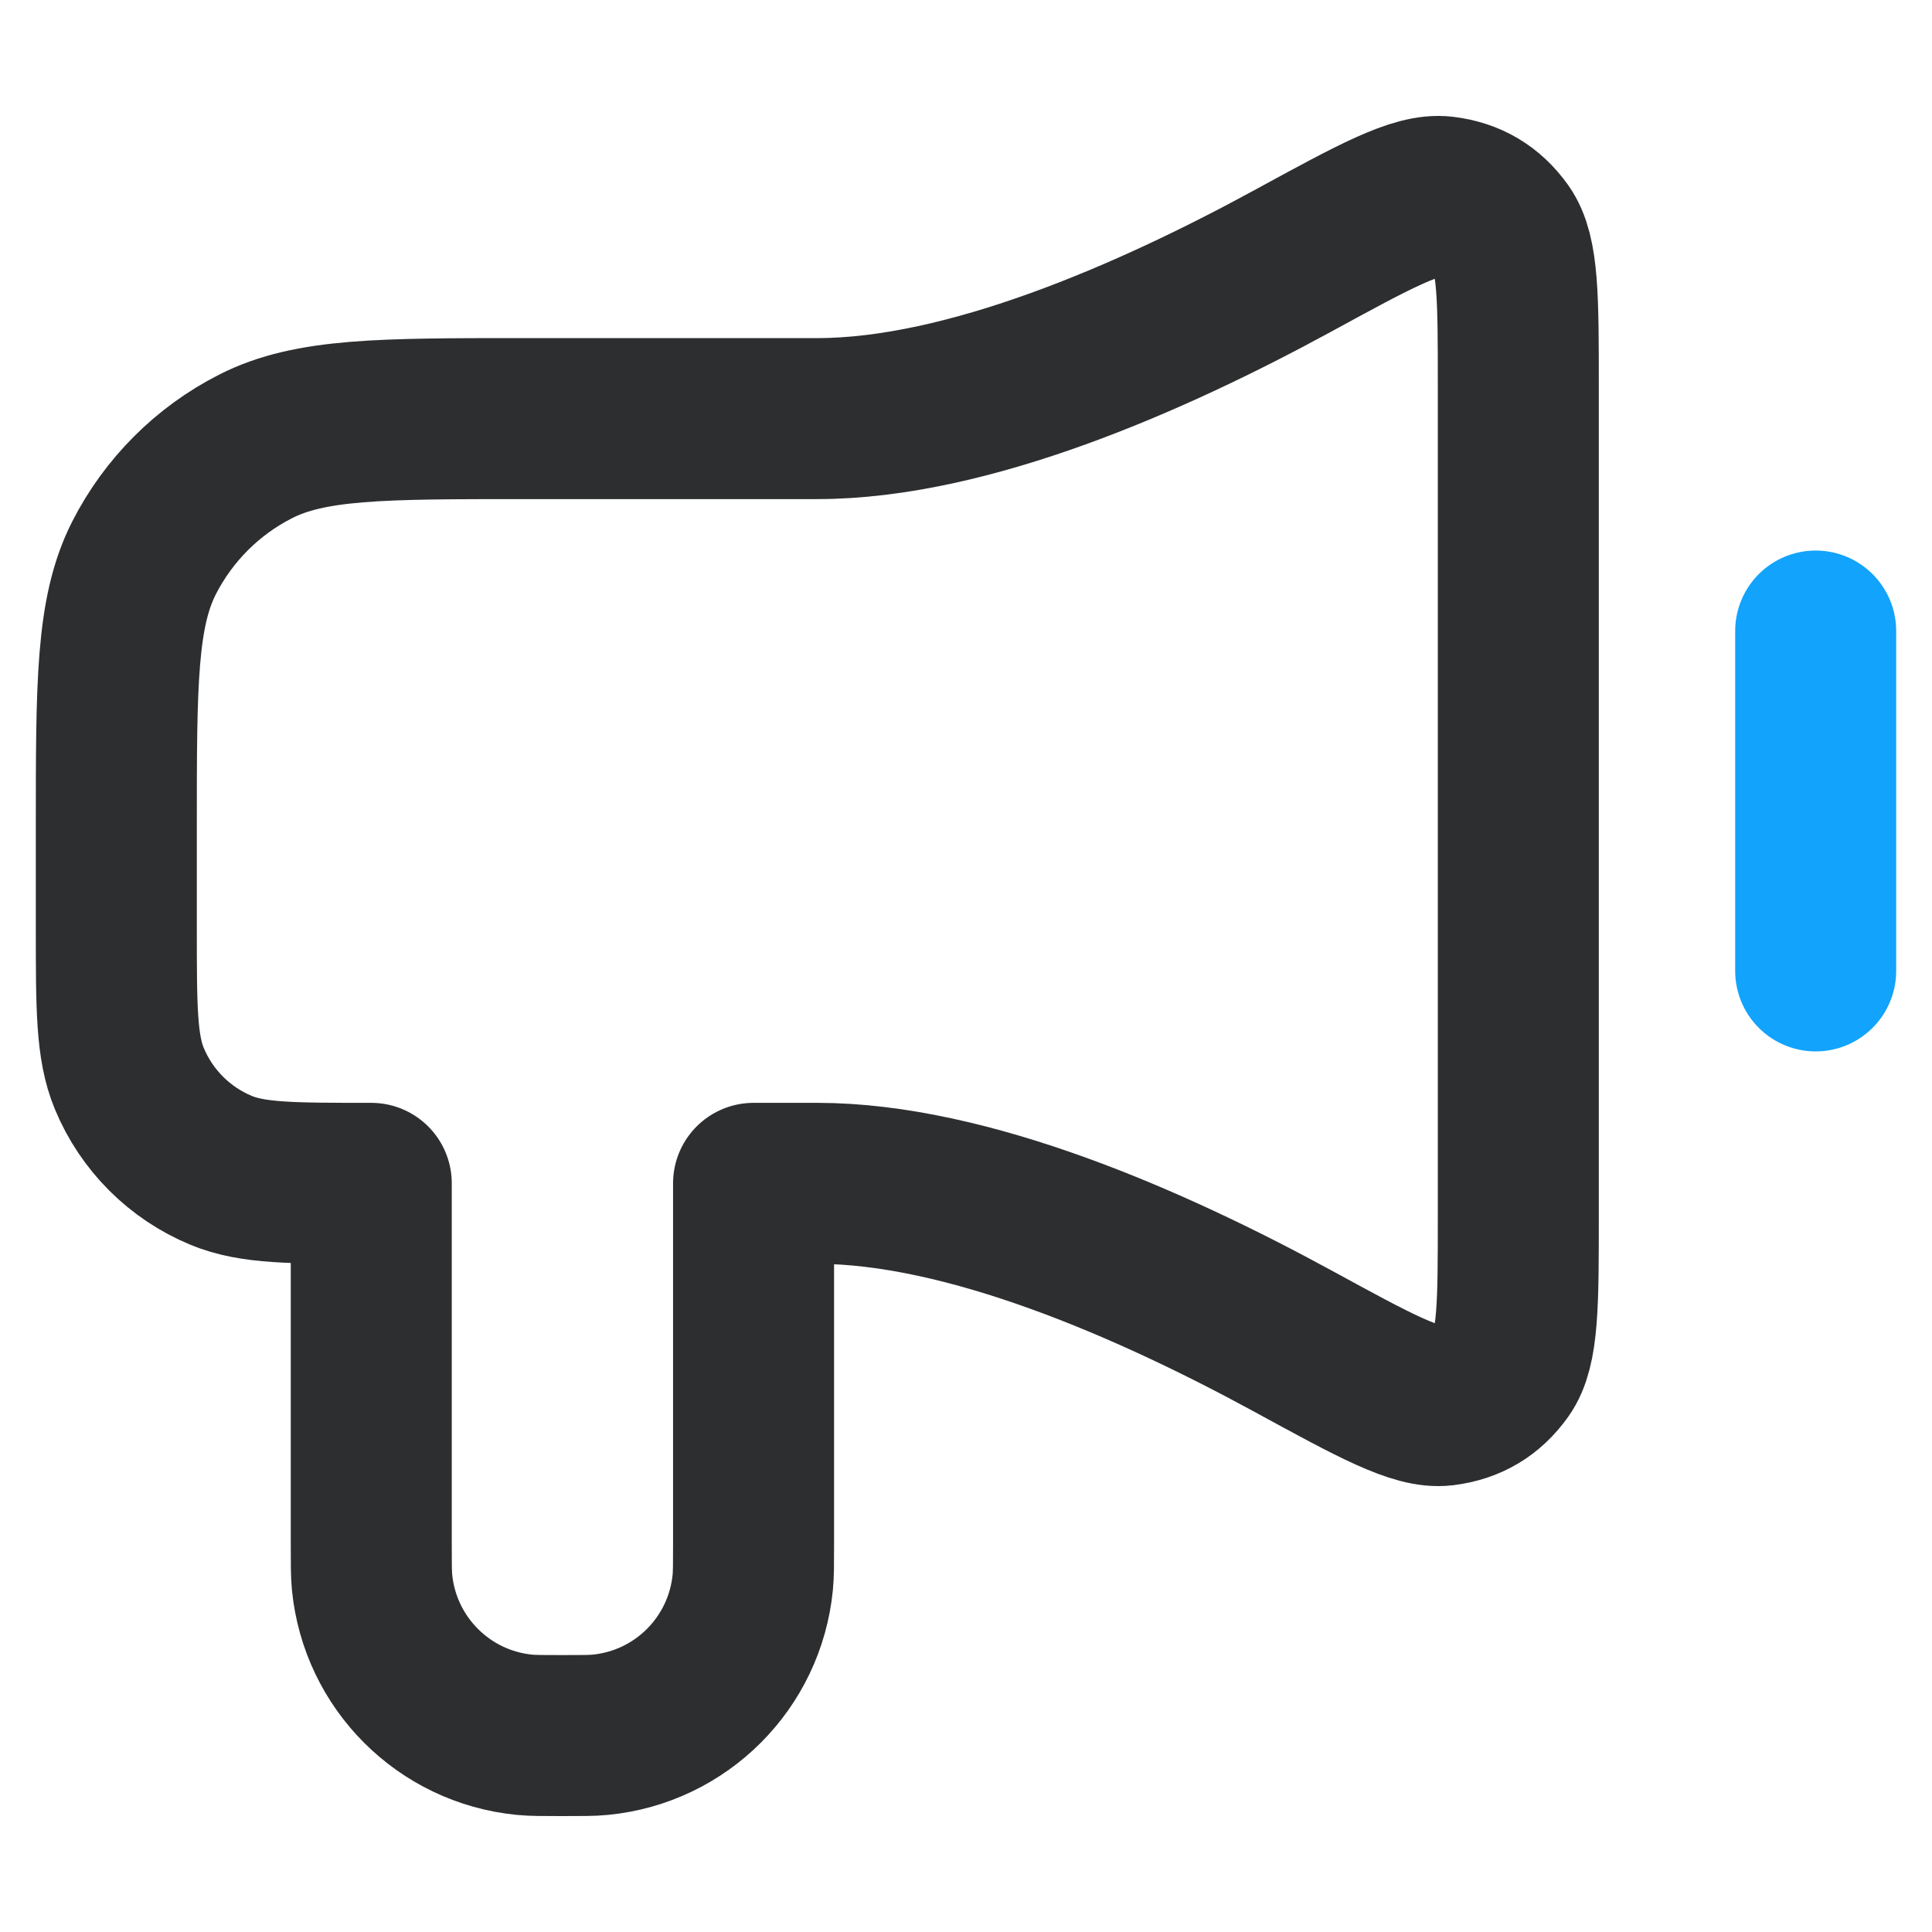
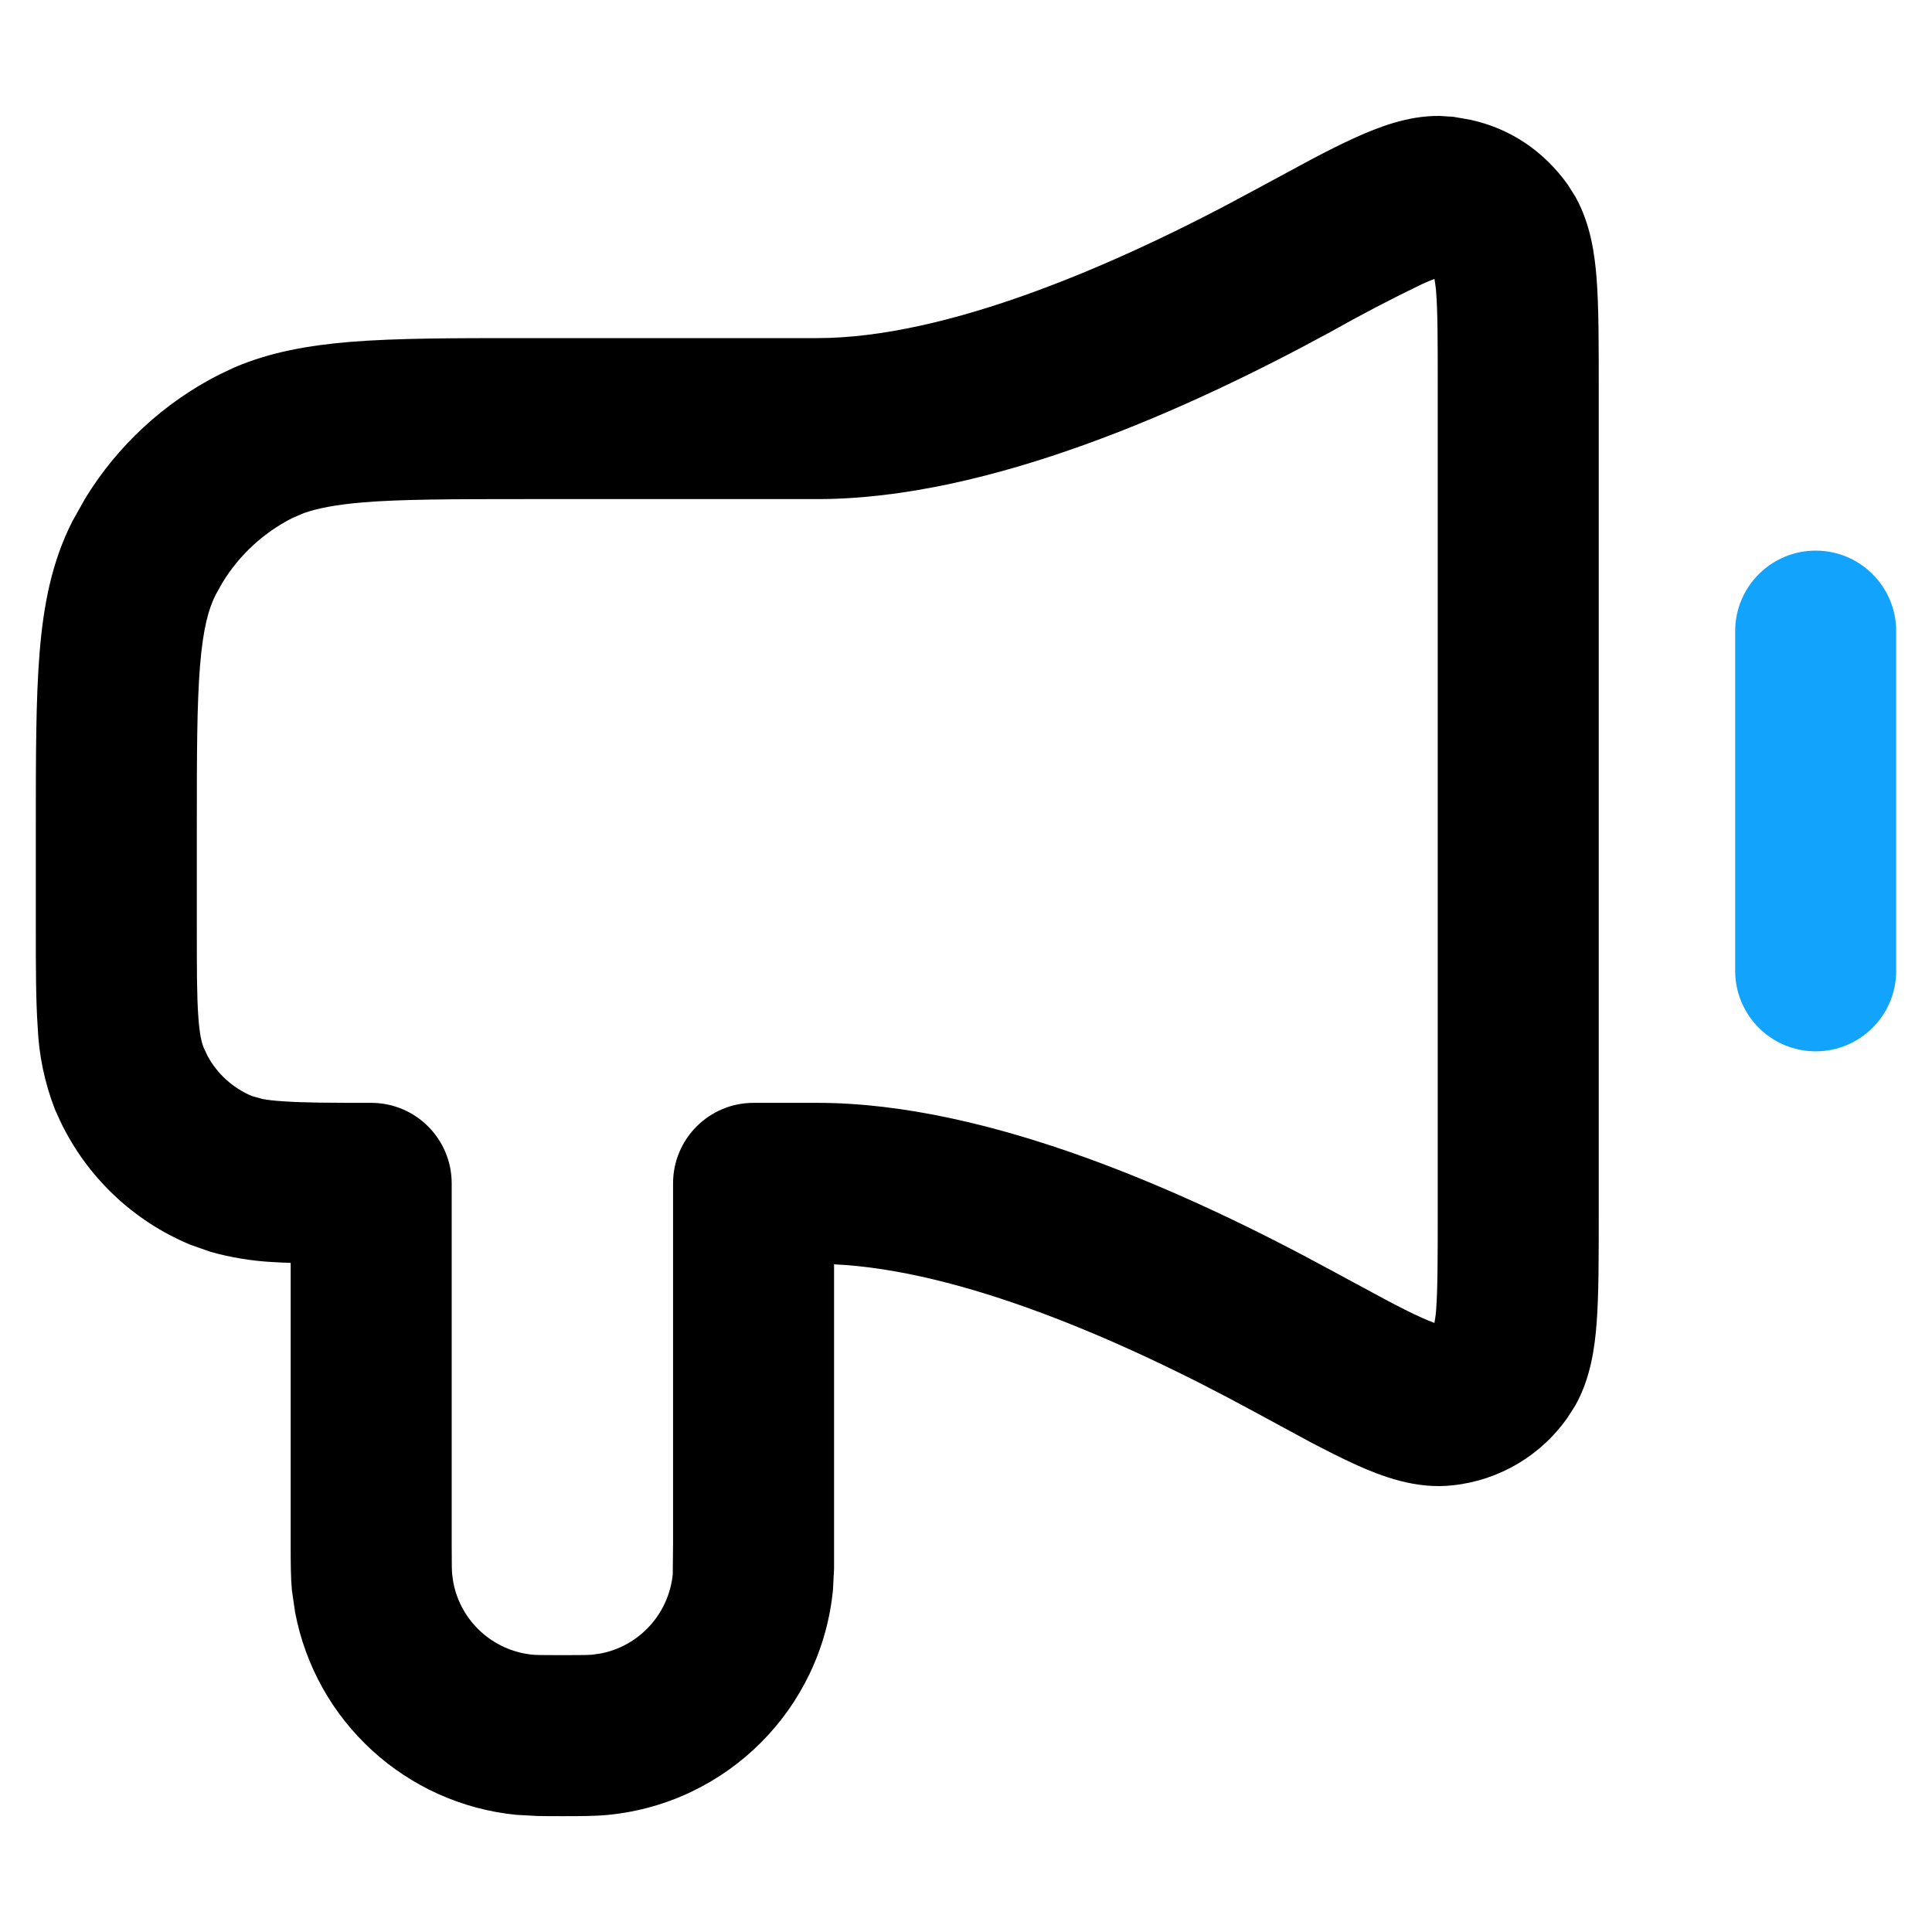
- <svg xmlns="http://www.w3.org/2000/svg" width="24" height="24" viewBox="0 0 24 24" fill="none">
-   <g id="Affiliate Marketing">
-     <path id="Vector" d="M22.555 7.839V12.061" stroke="#12A3FC" stroke-width="2" stroke-linecap="round" stroke-linejoin="round" />
-     <path id="Vector_2" d="M10.153 5.2H6.512C4.738 5.2 3.852 5.2 3.174 5.546C2.578 5.849 2.094 6.334 1.79 6.929C1.445 7.607 1.445 8.493 1.445 10.267V11.533C1.445 12.517 1.445 13.009 1.606 13.397C1.82 13.914 2.231 14.325 2.748 14.539C3.136 14.7 3.628 14.7 4.612 14.7V19.186C4.612 19.431 4.612 19.553 4.622 19.656C4.721 20.659 5.514 21.452 6.516 21.55C6.619 21.56 6.742 21.56 6.987 21.56C7.232 21.56 7.354 21.56 7.457 21.55C8.46 21.452 9.253 20.659 9.351 19.656C9.361 19.553 9.361 19.431 9.361 19.186V14.7H10.153C12.017 14.7 14.298 15.699 16.058 16.658C17.084 17.218 17.597 17.498 17.934 17.457C18.245 17.418 18.481 17.278 18.664 17.023C18.861 16.748 18.861 16.196 18.861 15.094V4.806C18.861 3.704 18.861 3.153 18.664 2.877C18.481 2.622 18.245 2.482 17.934 2.444C17.597 2.403 17.084 2.682 16.058 3.242C14.298 4.201 12.017 5.2 10.153 5.2Z" stroke="#2C2E30" stroke-width="2" stroke-linecap="round" stroke-linejoin="round" />
-   </g>
+ <svg xmlns="http://www.w3.org/2000/svg" width="24" height="24" fill="none" viewBox="0 0 24 24">
+   <path fill="#12A3FC" d="M21.555 12.06V7.84a1 1 0 1 1 2 0v4.22a1 1 0 1 1-2 0Z" />
+   <path fill="currentColor" d="M17.86 4.806c0-.569 0-.935-.021-1.195-.005-.064-.015-.111-.02-.146a2.382 2.382 0 0 0-.153.064 19.66 19.66 0 0 0-1.13.59c-1.767.963-4.243 2.081-6.383 2.081H6.512c-.903 0-1.52.002-1.998.04-.35.03-.576.076-.74.134l-.146.063a2.167 2.167 0 0 0-.863.798l-.083.148c-.09.174-.159.42-.197.886-.039.478-.04 1.095-.04 1.998v1.267c0 .505 0 .834.018 1.086.016.244.046.342.067.394l.047.1c.12.225.316.403.554.502l.125.035c.061.012.147.023.268.03.253.018.582.019 1.087.019a1 1 0 0 1 1 1v4.486c0 .268.002.33.006.372l.014.098c.09.48.489.85.983.899.042.004.104.006.372.006s.331-.002.373-.006l.098-.014c.48-.09.85-.489.9-.983l.004-.372V14.7a1 1 0 0 1 1-1h.792c2.14 0 4.616 1.118 6.383 2.08l.667.36c.184.098.335.174.463.231a2.3 2.3 0 0 0 .153.063c.005-.035.015-.082.02-.145.02-.26.021-.626.021-1.195V4.806Zm2 10.288c0 .533.001.995-.027 1.354-.023.29-.072.67-.265 1.013l-.092.144a1.997 1.997 0 0 1-1.42.845c-.467.056-.905-.116-1.213-.255-.17-.077-.362-.174-.573-.285l-.691-.374c-1.677-.914-3.658-1.758-5.218-1.83v3.785l-.014.263a3.111 3.111 0 0 1-2.791 2.791c-.165.016-.349.016-.57.016-.11 0-.212 0-.305-.002l-.263-.014a3.11 3.11 0 0 1-2.752-2.517l-.04-.274c-.015-.164-.015-.347-.015-.568v-3.498a7.862 7.862 0 0 1-.222-.01 3.592 3.592 0 0 1-.77-.126l-.253-.089A3.112 3.112 0 0 1 .745 13.92l-.063-.14a3.189 3.189 0 0 1-.214-1.024c-.023-.336-.023-.745-.023-1.223v-1.266c0-.87 0-1.583.047-2.161.048-.59.151-1.127.407-1.63l.161-.287c.4-.653.975-1.185 1.66-1.534l.19-.09c.448-.192.924-.275 1.44-.318C4.93 4.2 5.641 4.2 6.512 4.2h3.641c1.59 0 3.674-.881 5.426-1.836l.691-.373c.211-.112.402-.208.573-.285.27-.121.638-.27 1.039-.266l.173.011.216.038c.493.11.903.384 1.205.806l.092.145c.192.342.242.722.265 1.012.028.36.027.82.027 1.354v10.288Z" />
</svg>
